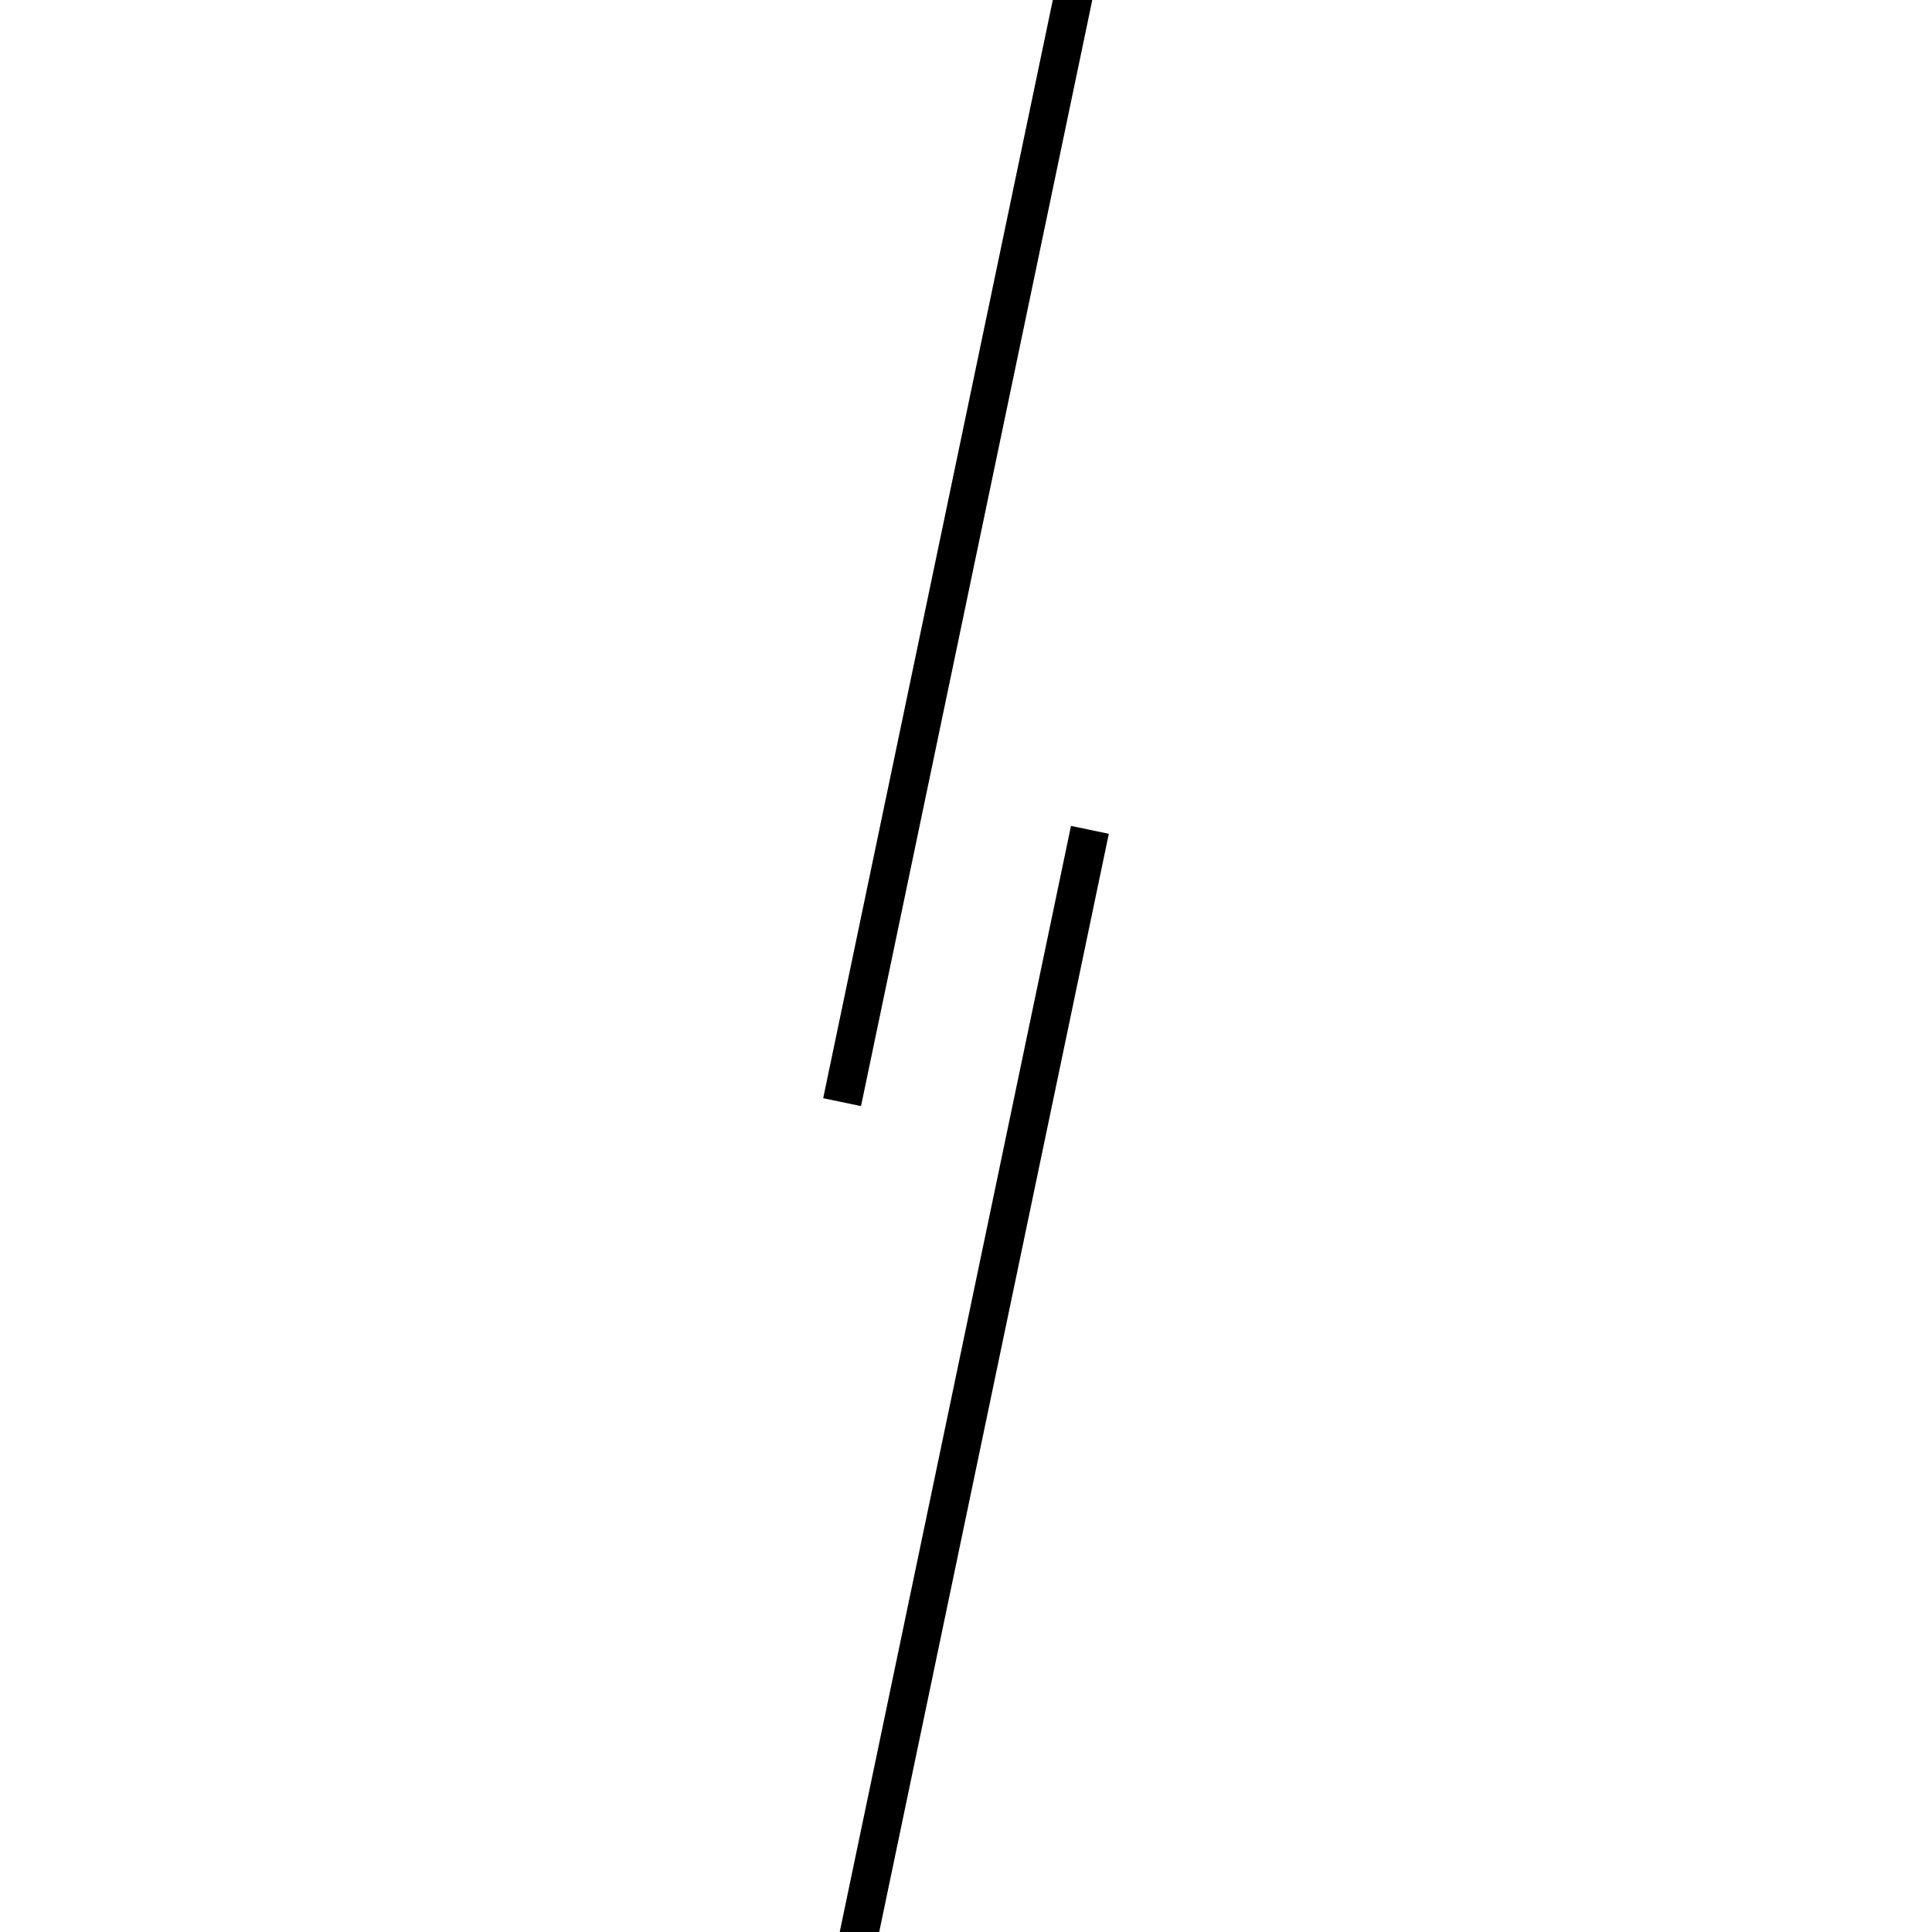
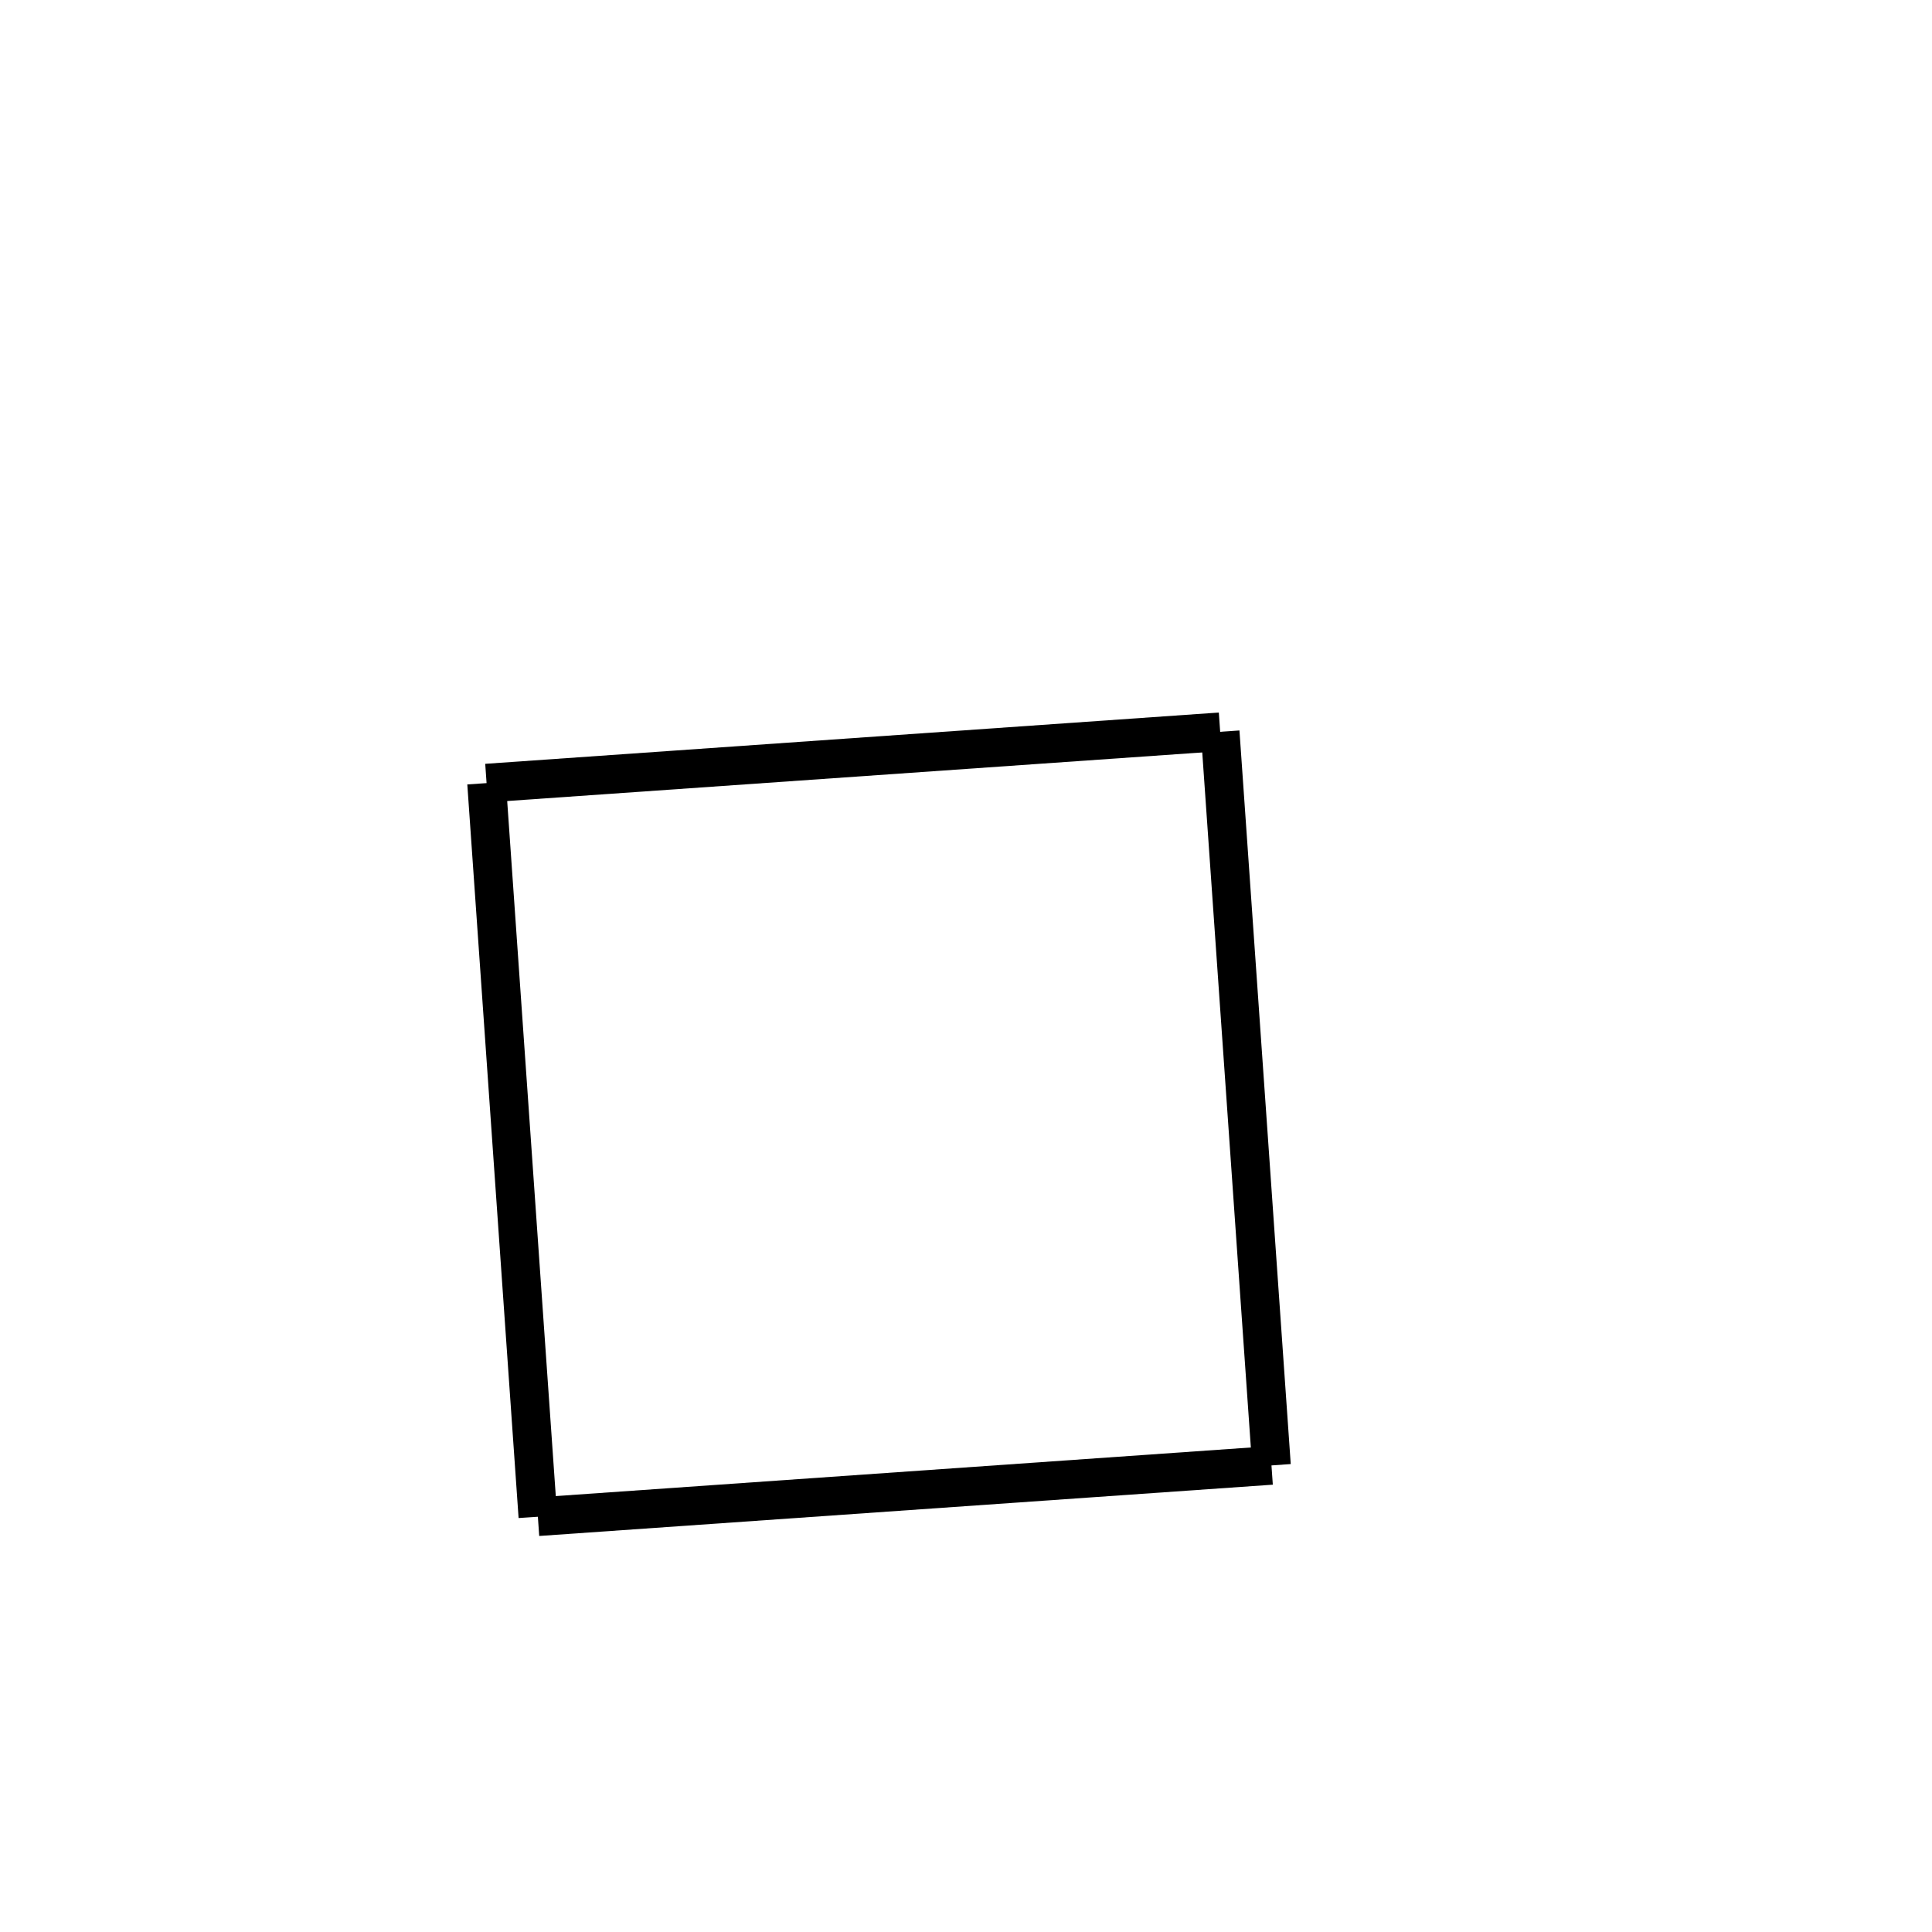
<svg xmlns="http://www.w3.org/2000/svg" height="100" width="100">
  <rect stroke-width="5" stroke="#ffffff" fill="#ffffff" height="100" width="100" y="0" x="0" />
-   <line x1="56.413" y1="42.953" x2="43.587" y2="104.296" stroke-width="2" stroke="black" />
-   <line x1="56.413" y1="-4.296" x2="43.587" y2="57.047" stroke-width="2" stroke="black" />
+   <line x1="63.156" y1="37.878" x2="65.811" y2="75.849" stroke-width="2" stroke="black" />
+   <line x1="65.811" y1="75.849" x2="27.84" y2="78.504" stroke-width="2" stroke="black" />
+   <line x1="25.185" y1="40.533" x2="27.84" y2="78.504" stroke-width="2" stroke="black" />
+   <line x1="63.156" y1="37.878" x2="25.185" y2="40.533" stroke-width="2" stroke="black" />
</svg>
